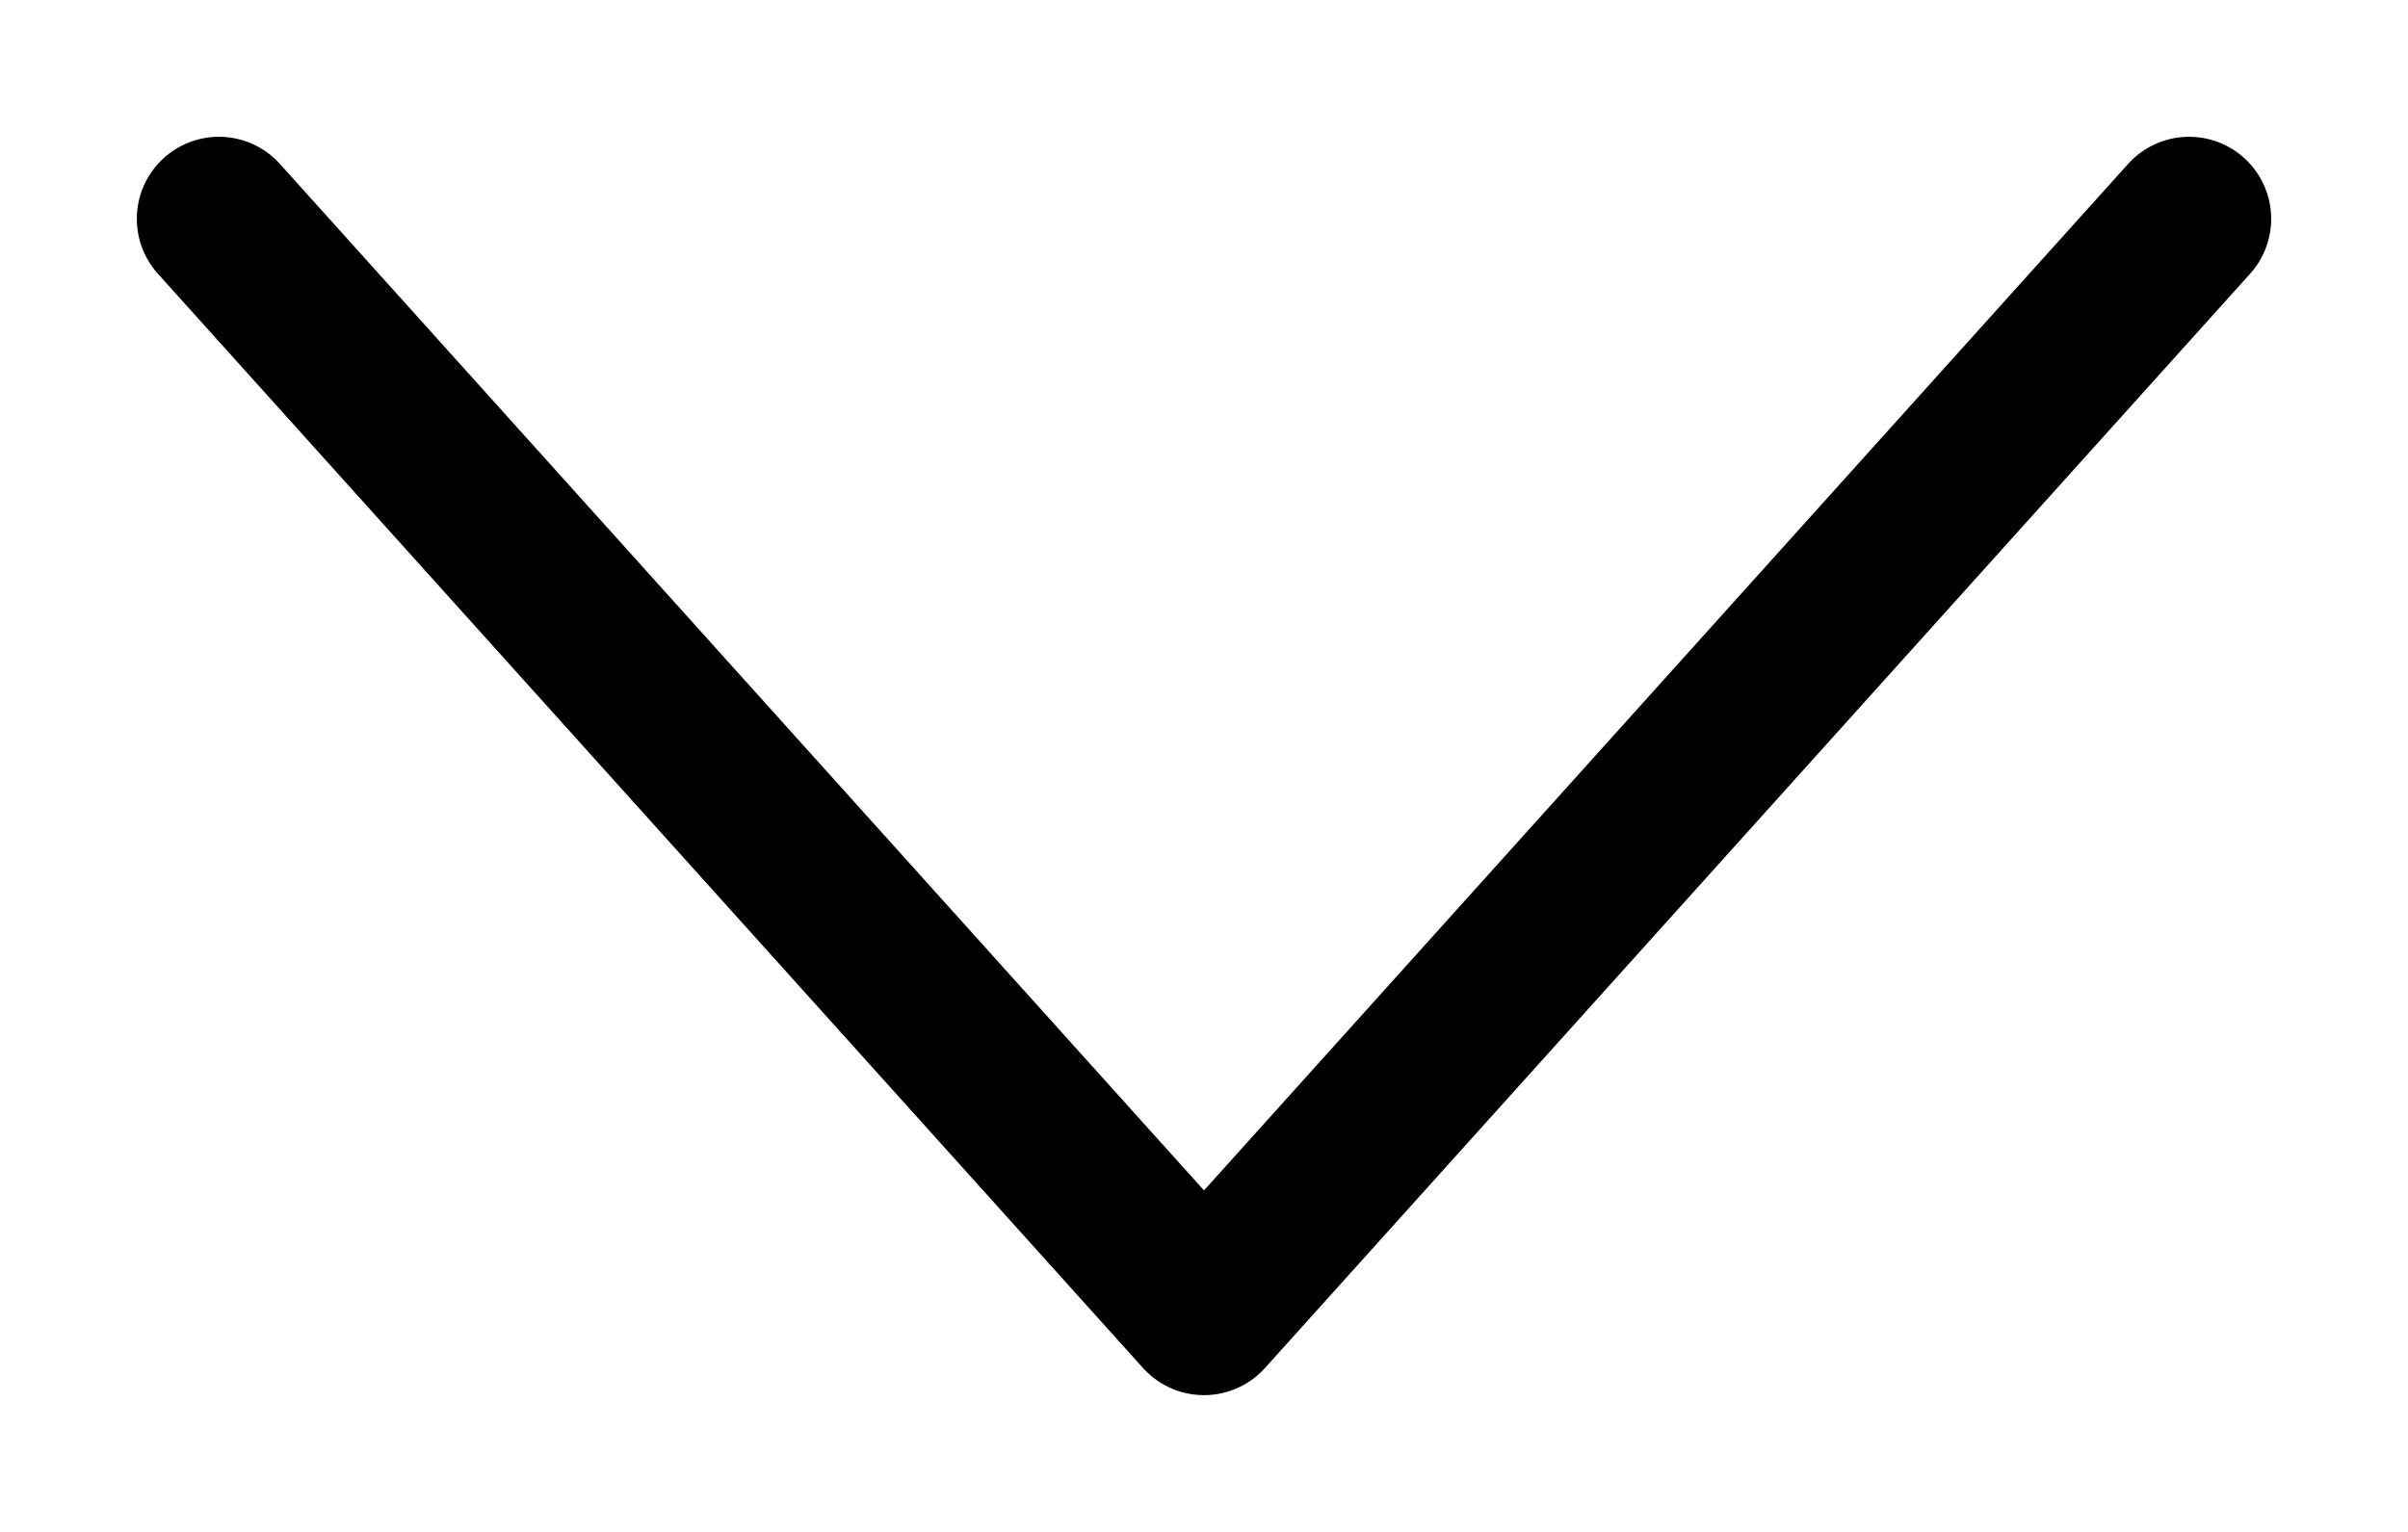
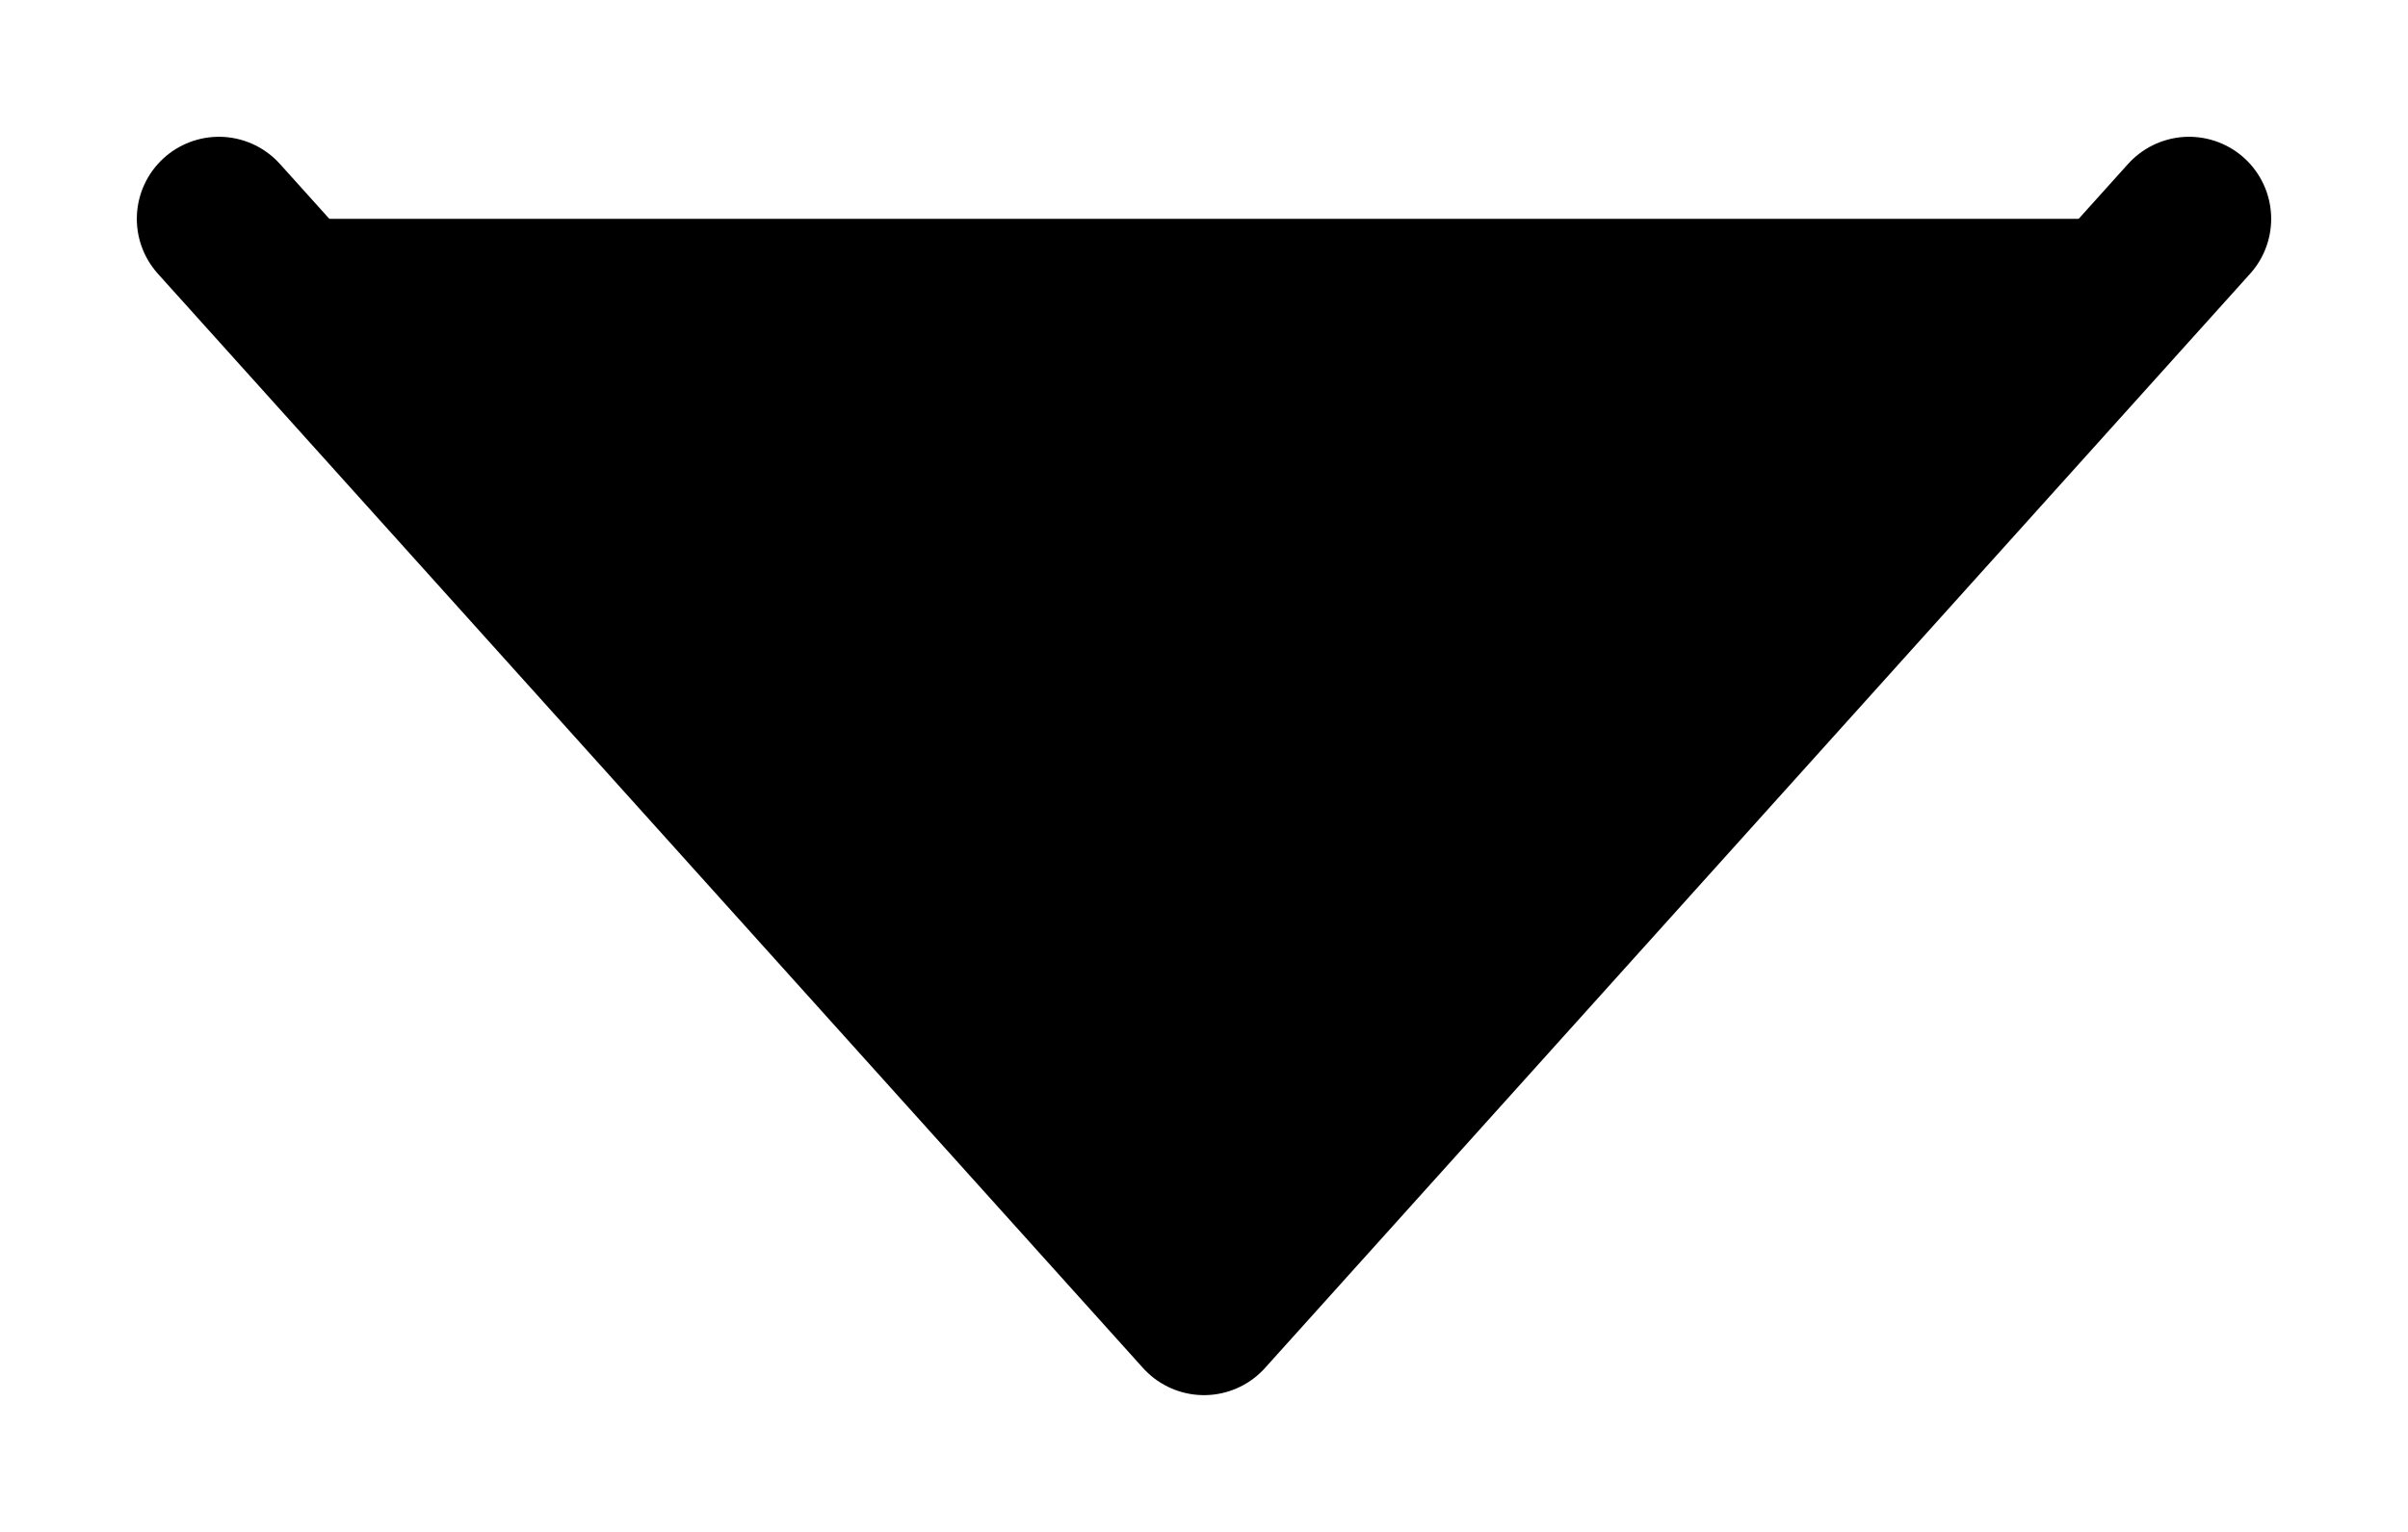
- <svg xmlns="http://www.w3.org/2000/svg" width="11" height="7" viewBox="0 0 11 7" fill="none">
+ <svg xmlns="http://www.w3.org/2000/svg" width="11" height="7" viewBox="0 0 11 7">
  <path d="M10 1L5.5 6L1 1" stroke="black" stroke-width="0.75" stroke-linecap="round" stroke-linejoin="round" />
</svg>
